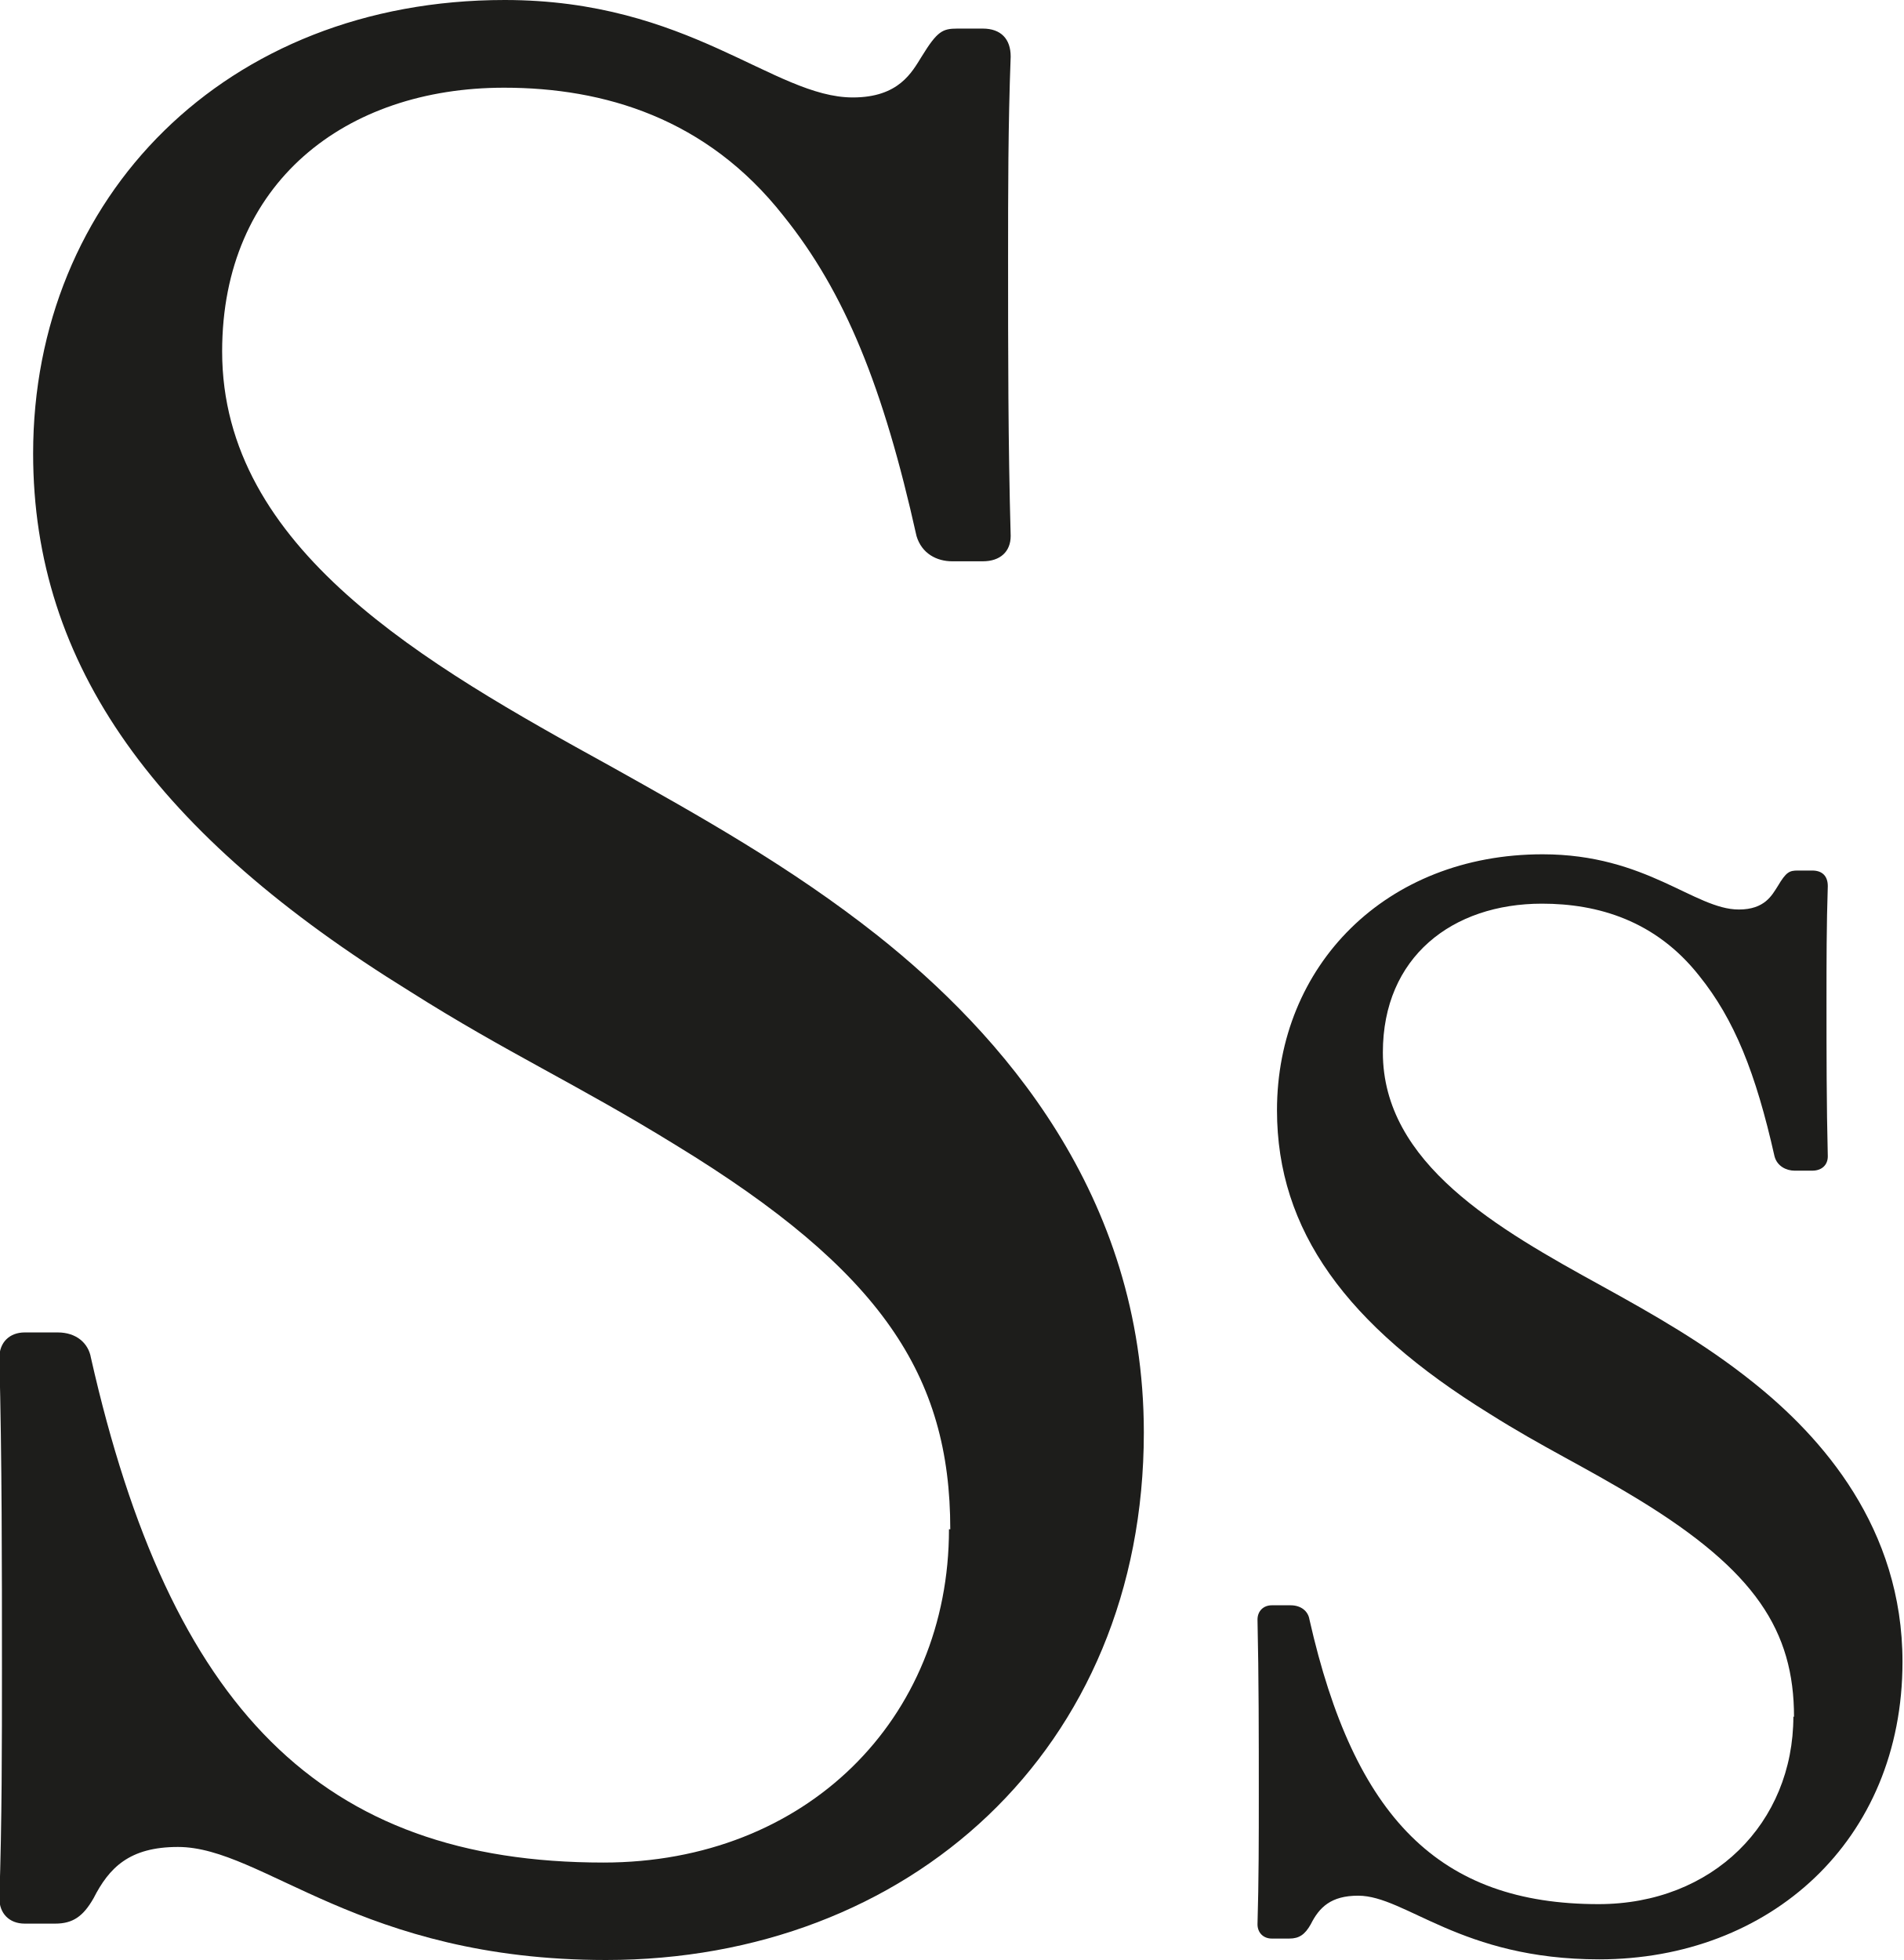
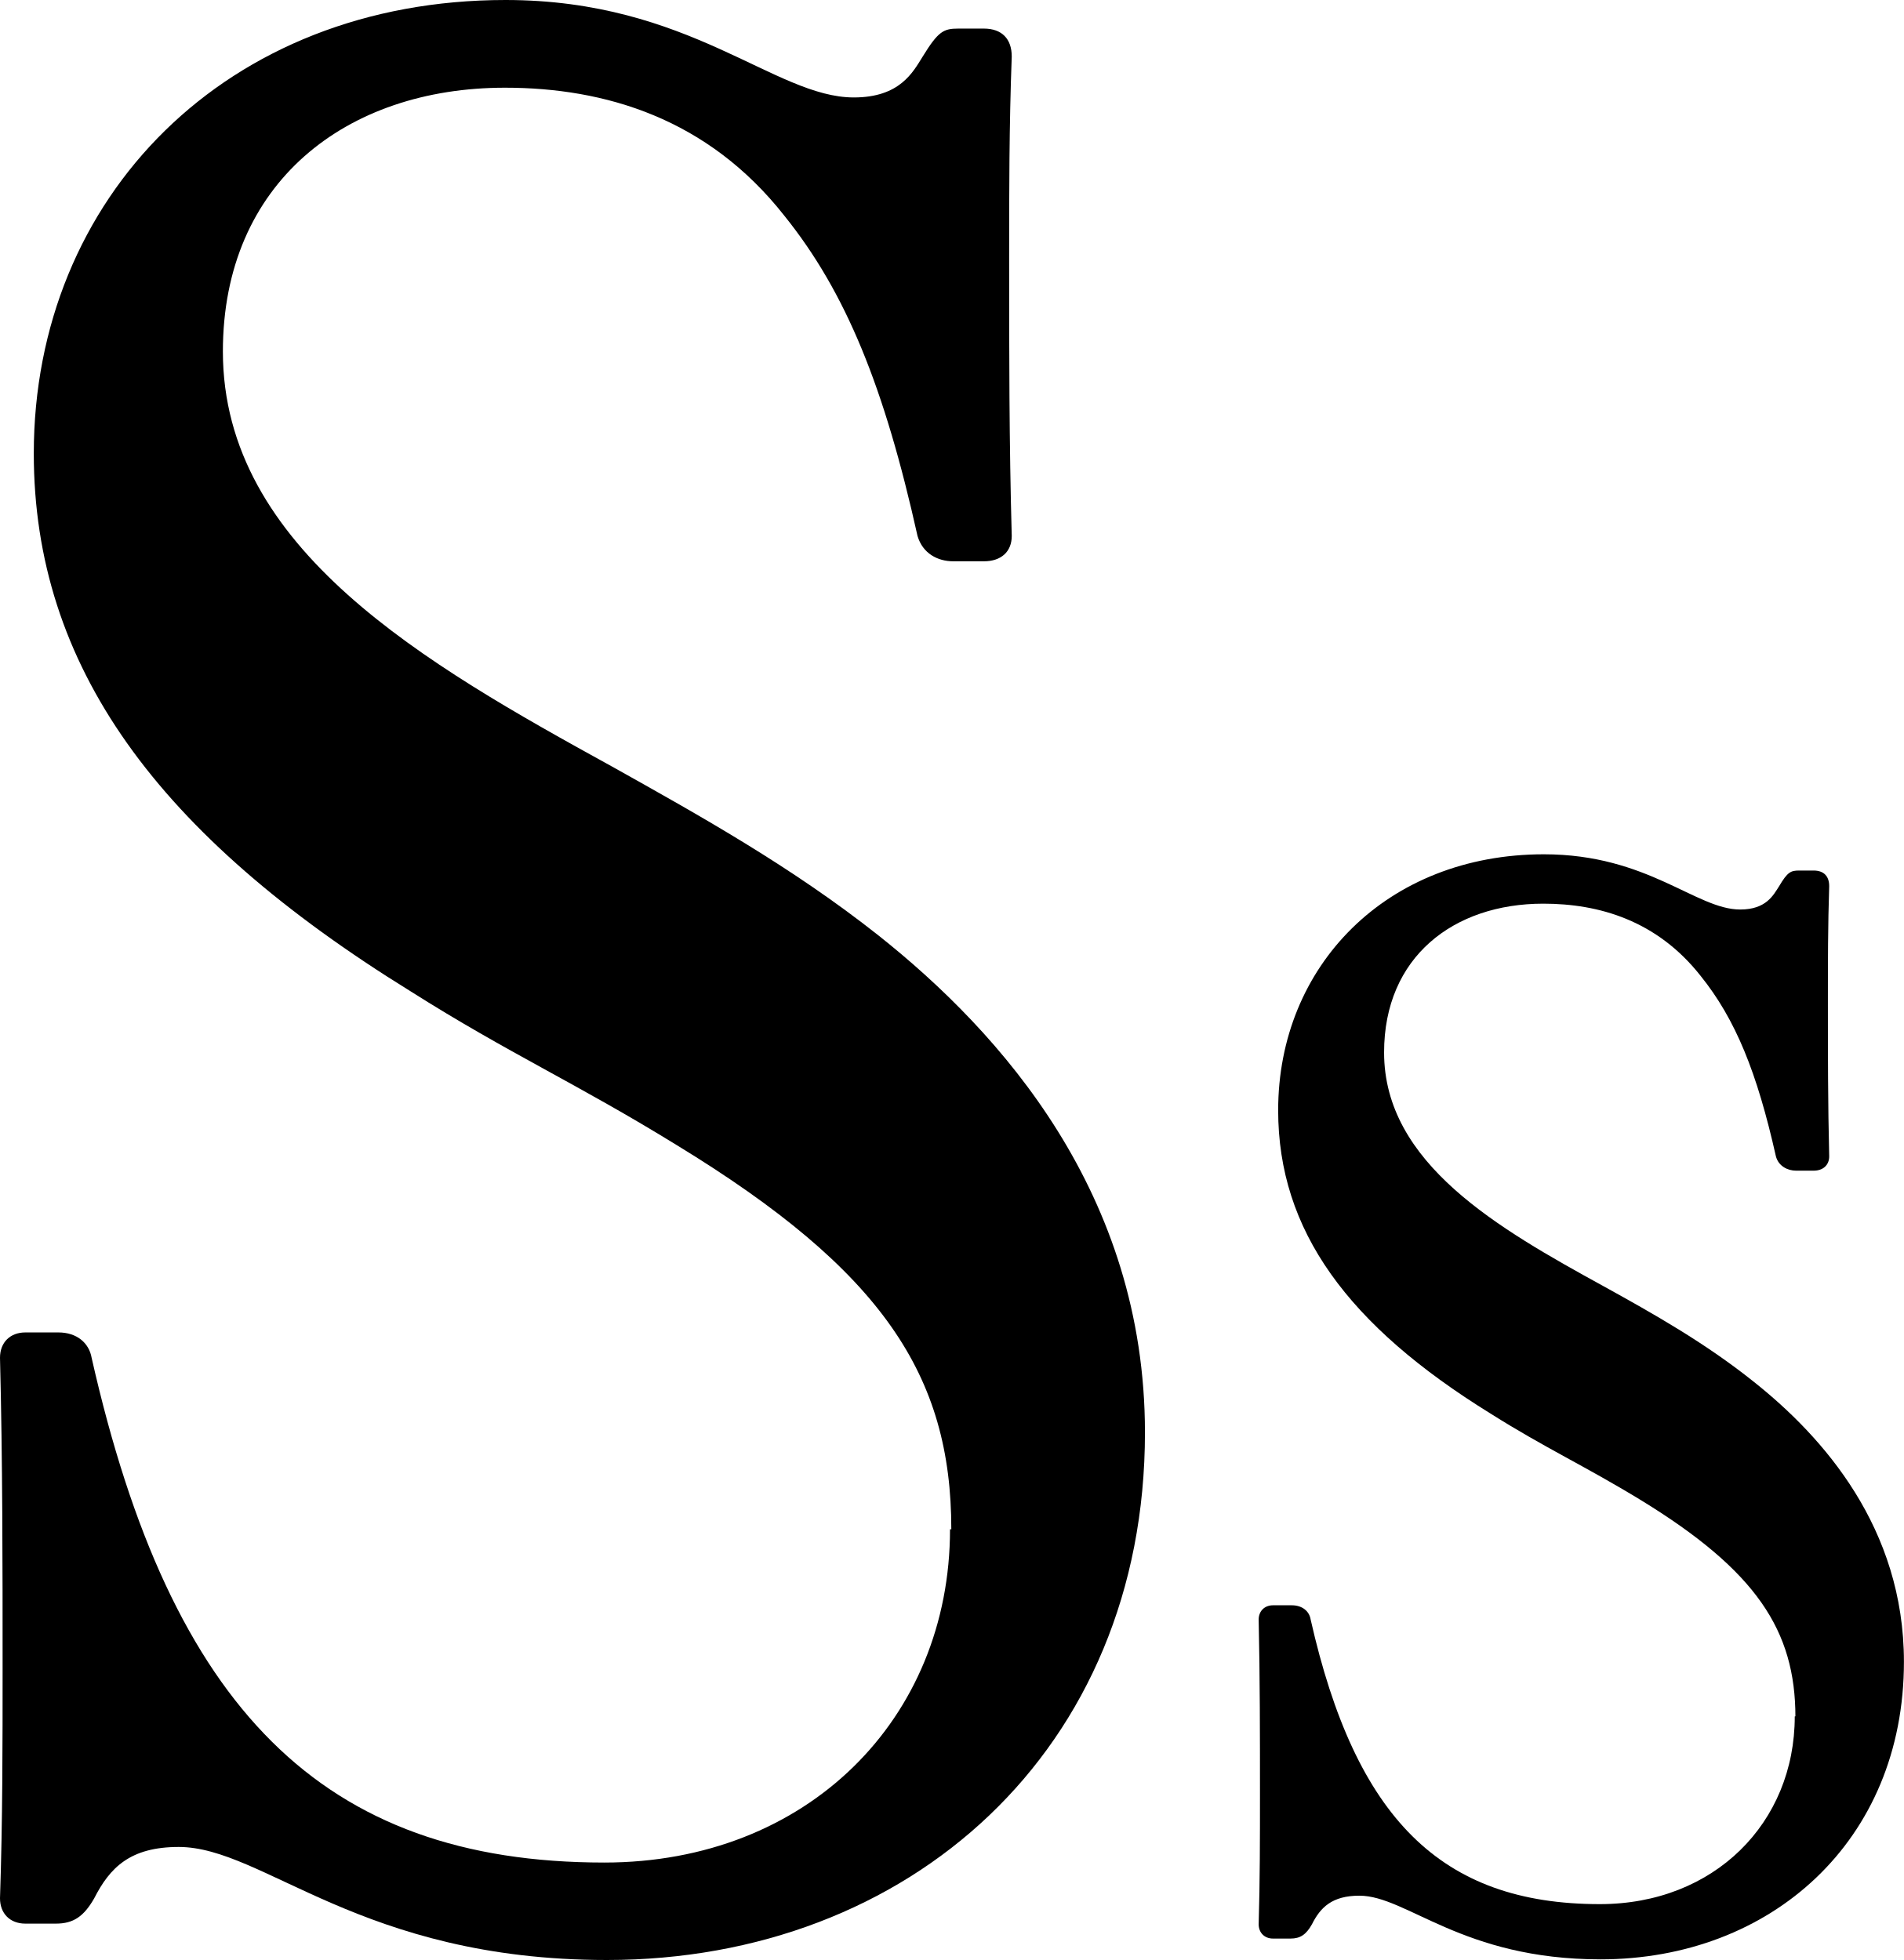
- <svg xmlns="http://www.w3.org/2000/svg" id="Laag_1" data-name="Laag 1" viewBox="0 0 29.31 30.17">
-   <defs>
-     <style>
-       .cls-1 {
-         fill: #1d1d1b;
-       }
-     </style>
-   </defs>
+ <svg xmlns="http://www.w3.org/2000/svg" id="Laag_1" data-name="Laag 1" viewBox="0 0 29.3 30.17">
  <g id="Laag_2" data-name="Laag 2">
    <g>
-       <path class="cls-1" d="M14.63,23.54c0-2.37-1.06-3.98-4.22-5.91-1.54-.95-2.6-1.42-4.1-2.37C2.41,12.85.51,10.25.51,6.98.51,3.04,3.47,0,7.77,0c2.84,0,4.14,1.5,5.36,1.5.71,0,.91-.39,1.06-.63.24-.39.32-.43.55-.43h.39c.28,0,.43.16.43.43-.04,1.06-.04,2.09-.04,3.12,0,1.42,0,2.84.04,4.26,0,.24-.16.39-.43.39h-.47c-.24,0-.47-.12-.55-.39-.51-2.29-1.1-3.75-2.05-4.93-1.18-1.5-2.76-1.97-4.3-1.97-2.44,0-4.34,1.46-4.34,4.06,0,3.04,3.12,4.81,5.99,6.39,1.34.75,2.76,1.54,4.1,2.6,1.89,1.5,4.1,3.98,4.1,7.65,0,4.89-3.63,8.12-8.28,8.12-3.79,0-5.28-1.74-6.59-1.74-.75,0-1.06.32-1.3.79-.16.28-.32.39-.59.39h-.47c-.24,0-.39-.16-.39-.39.04-1.18.04-2.37.04-3.55,0-1.58,0-3.19-.04-4.77,0-.24.16-.39.39-.39h.51c.28,0,.47.16.51.39,1.22,5.4,3.55,7.77,7.89,7.77,3.12,0,5.32-2.21,5.32-5.13Z" />
-       <path class="cls-1" d="M27.62,26.43c0-1.33-.6-2.25-2.38-3.34-.87-.53-1.47-.8-2.31-1.33-2.2-1.36-3.27-2.82-3.27-4.67,0-2.22,1.67-3.94,4.09-3.94,1.6,0,2.34.85,3.02.85.4,0,.51-.22.6-.36.13-.22.18-.24.31-.24h.22c.16,0,.24.09.24.24-.02.6-.02,1.18-.02,1.76,0,.8,0,1.6.02,2.4,0,.13-.09.22-.24.22h-.27c-.13,0-.27-.07-.31-.22-.29-1.29-.62-2.11-1.16-2.78-.67-.85-1.56-1.11-2.42-1.11-1.38,0-2.45.82-2.45,2.29,0,1.71,1.76,2.71,3.38,3.6.76.42,1.56.87,2.31,1.47,1.07.85,2.31,2.25,2.31,4.31,0,2.76-2.05,4.58-4.67,4.58-2.13,0-2.98-.98-3.71-.98-.42,0-.6.18-.73.44-.09.16-.18.22-.33.22h-.27c-.13,0-.22-.09-.22-.22.02-.67.02-1.33.02-2,0-.89,0-1.8-.02-2.69,0-.13.09-.22.22-.22h.29c.16,0,.27.09.29.22.69,3.05,2,4.38,4.45,4.38,1.76,0,3-1.25,3-2.89Z" />
+       <path d="M14.64,23.54c0-2.37-1.06-3.98-4.22-5.91-1.54-.95-2.6-1.42-4.1-2.37C2.42,12.85.52,10.25.52,6.98.52,3.04,3.48,0,7.78,0c2.84,0,4.14,1.5,5.36,1.5.71,0,.91-.39,1.06-.63.24-.39.32-.43.55-.43h.39c.28,0,.43.16.43.43-.04,1.06-.04,2.09-.04,3.12,0,1.42,0,2.84.04,4.26,0,.24-.16.39-.43.39h-.47c-.24,0-.47-.12-.55-.39-.51-2.29-1.1-3.75-2.05-4.93-1.18-1.5-2.76-1.97-4.3-1.97-2.44,0-4.34,1.46-4.34,4.06,0,3.04,3.12,4.81,5.99,6.39,1.34.75,2.76,1.54,4.1,2.6,1.89,1.5,4.1,3.98,4.1,7.65,0,4.89-3.63,8.12-8.28,8.12-3.79,0-5.28-1.74-6.59-1.74-.75,0-1.06.32-1.3.79-.16.28-.32.39-.59.39h-.47c-.24,0-.39-.16-.39-.39.04-1.18.04-2.37.04-3.55,0-1.58,0-3.19-.04-4.77,0-.24.16-.39.39-.39h.51c.28,0,.47.16.51.39,1.22,5.4,3.55,7.77,7.89,7.77,3.12,0,5.32-2.21,5.32-5.13h.02Z" />
+       <path d="M27.63,26.43c0-1.33-.6-2.25-2.38-3.34-.87-.53-1.47-.8-2.31-1.33-2.2-1.36-3.27-2.82-3.27-4.67,0-2.22,1.67-3.94,4.09-3.94,1.6,0,2.34.85,3.02.85.4,0,.51-.22.6-.36.13-.22.18-.24.31-.24h.22c.16,0,.24.09.24.24-.02.6-.02,1.18-.02,1.76,0,.8,0,1.6.02,2.4,0,.13-.09.22-.24.22h-.27c-.13,0-.27-.07-.31-.22-.29-1.29-.62-2.11-1.16-2.78-.67-.85-1.56-1.11-2.42-1.11-1.38,0-2.45.82-2.45,2.29,0,1.71,1.76,2.71,3.38,3.6.76.42,1.56.87,2.31,1.47,1.07.85,2.31,2.25,2.31,4.31,0,2.76-2.05,4.58-4.67,4.58-2.13,0-2.98-.98-3.71-.98-.42,0-.6.18-.73.44-.09.16-.18.22-.33.22h-.27c-.13,0-.22-.09-.22-.22.02-.67.02-1.33.02-2,0-.89,0-1.8-.02-2.69,0-.13.09-.22.22-.22h.29c.16,0,.27.09.29.22.69,3.05,2,4.38,4.45,4.38,1.76,0,3-1.25,3-2.89h.01Z" />
    </g>
  </g>
</svg>
